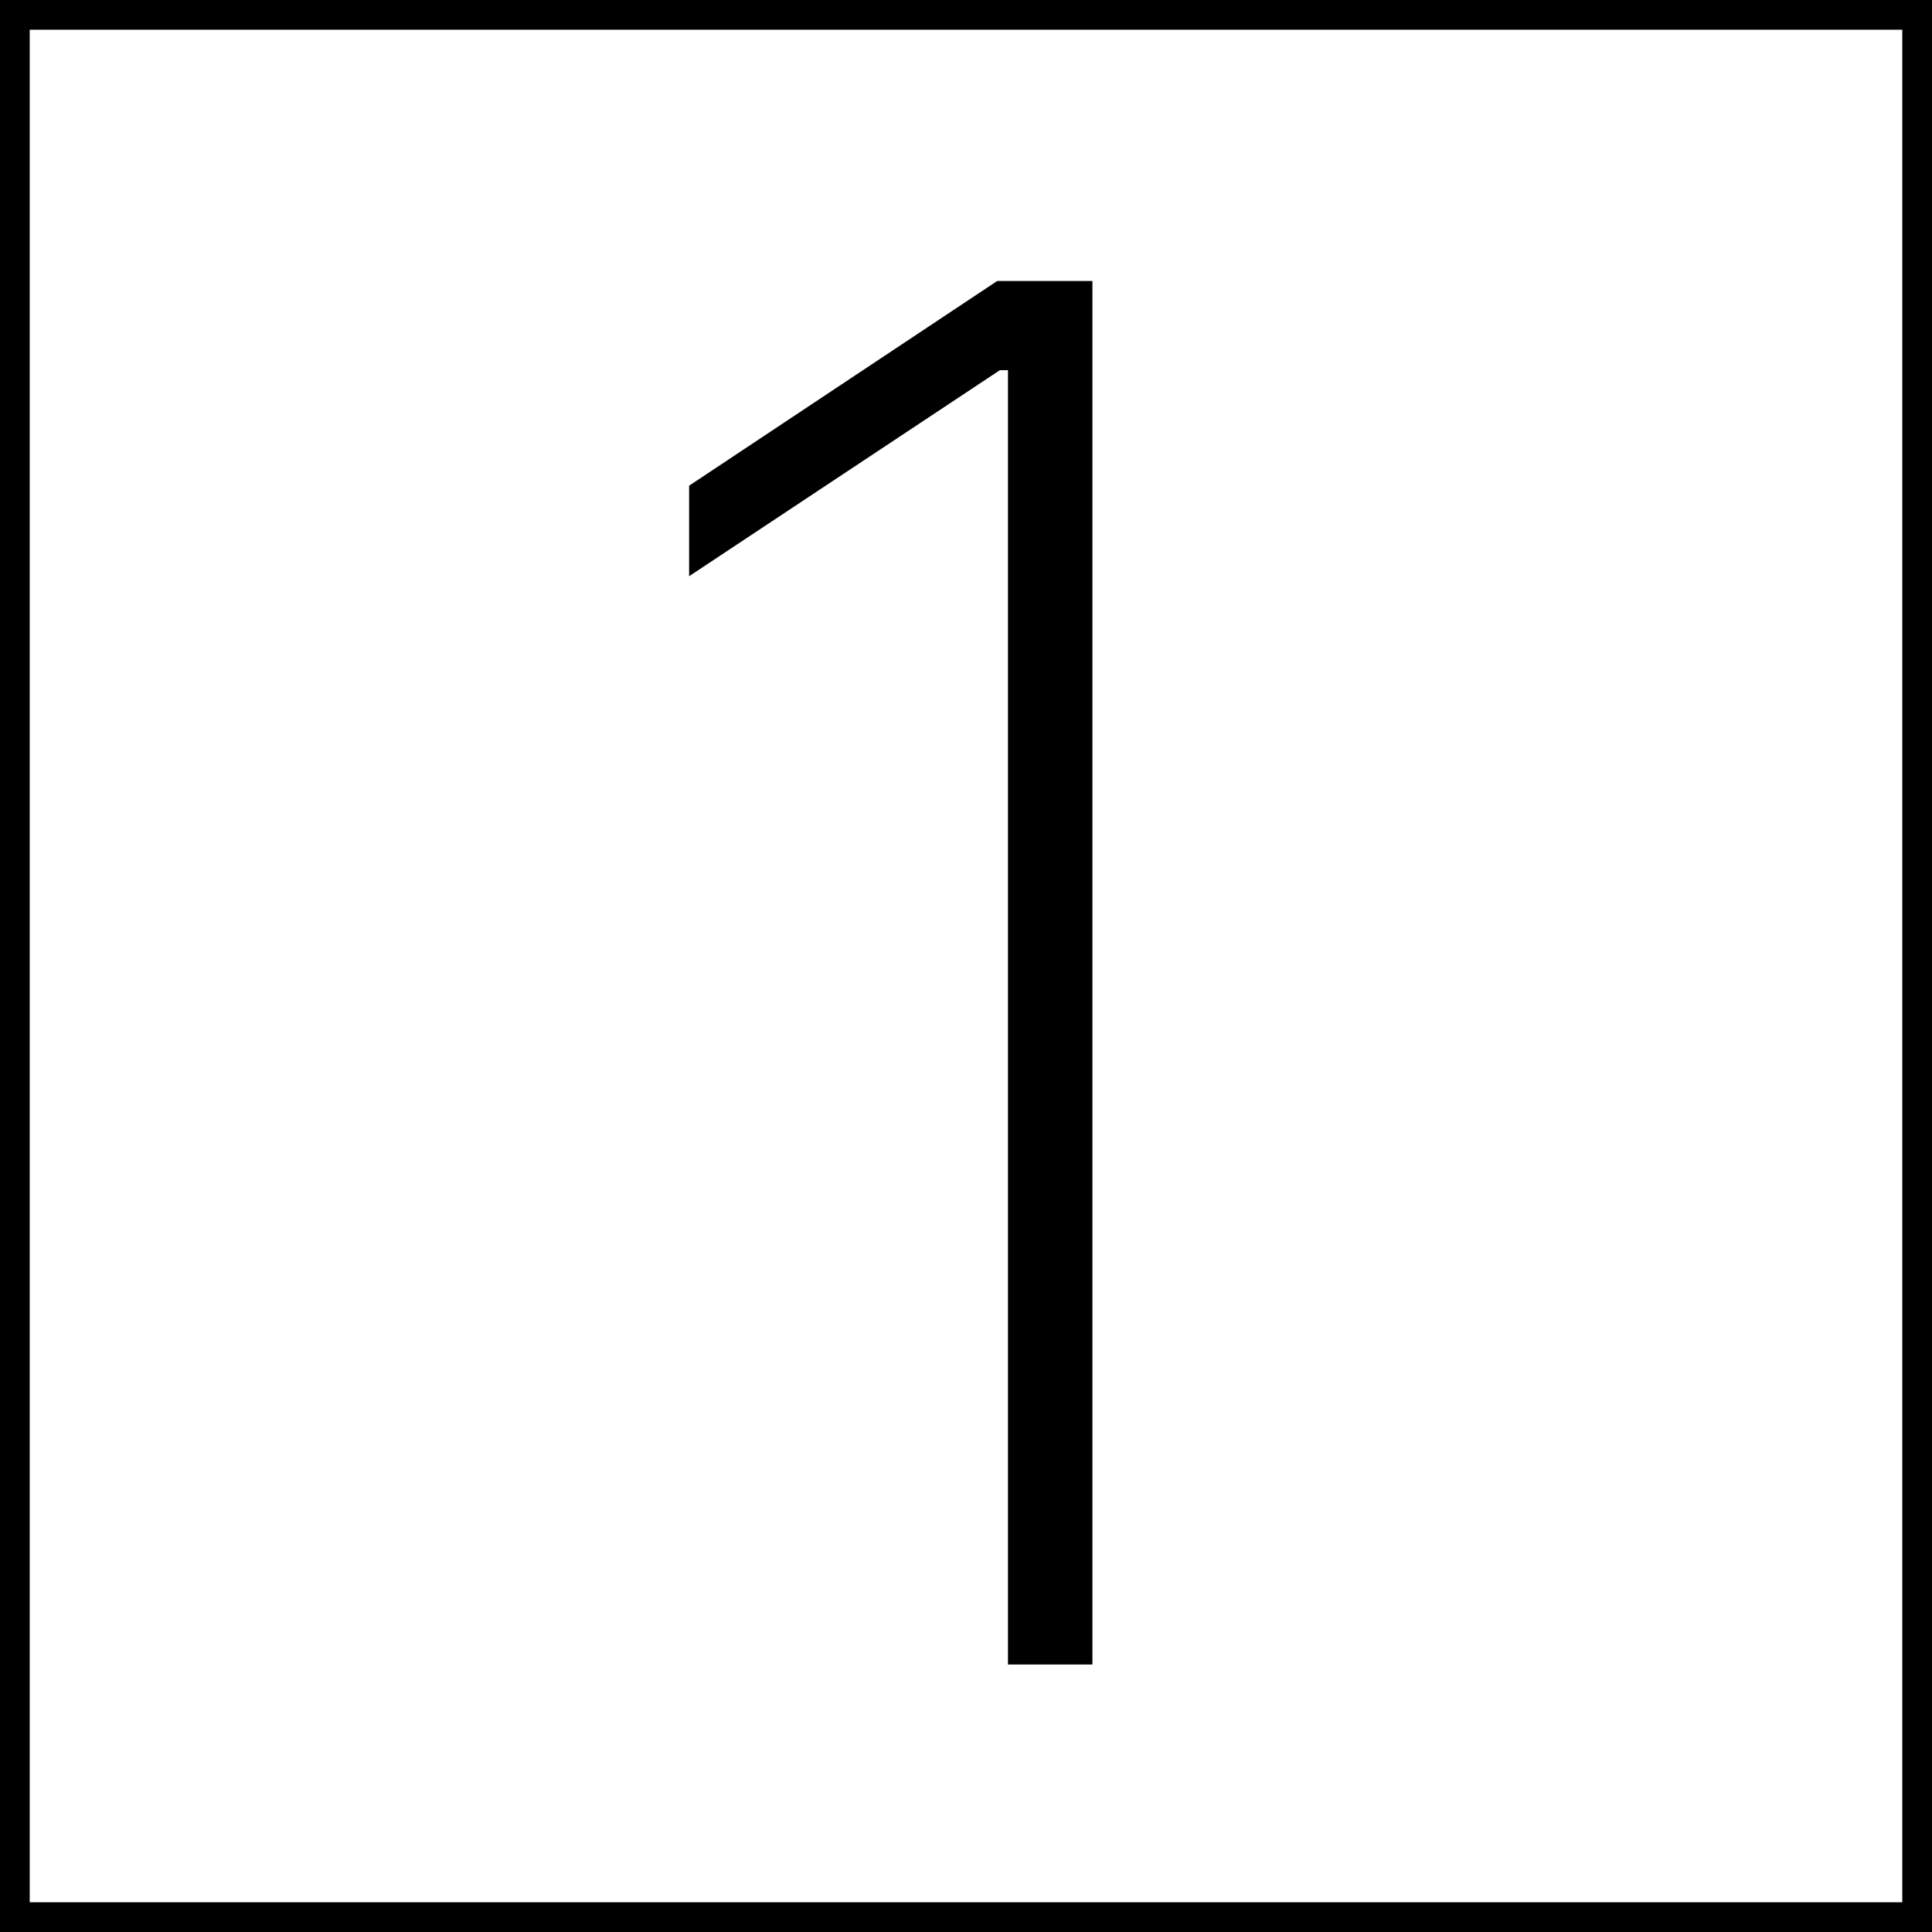
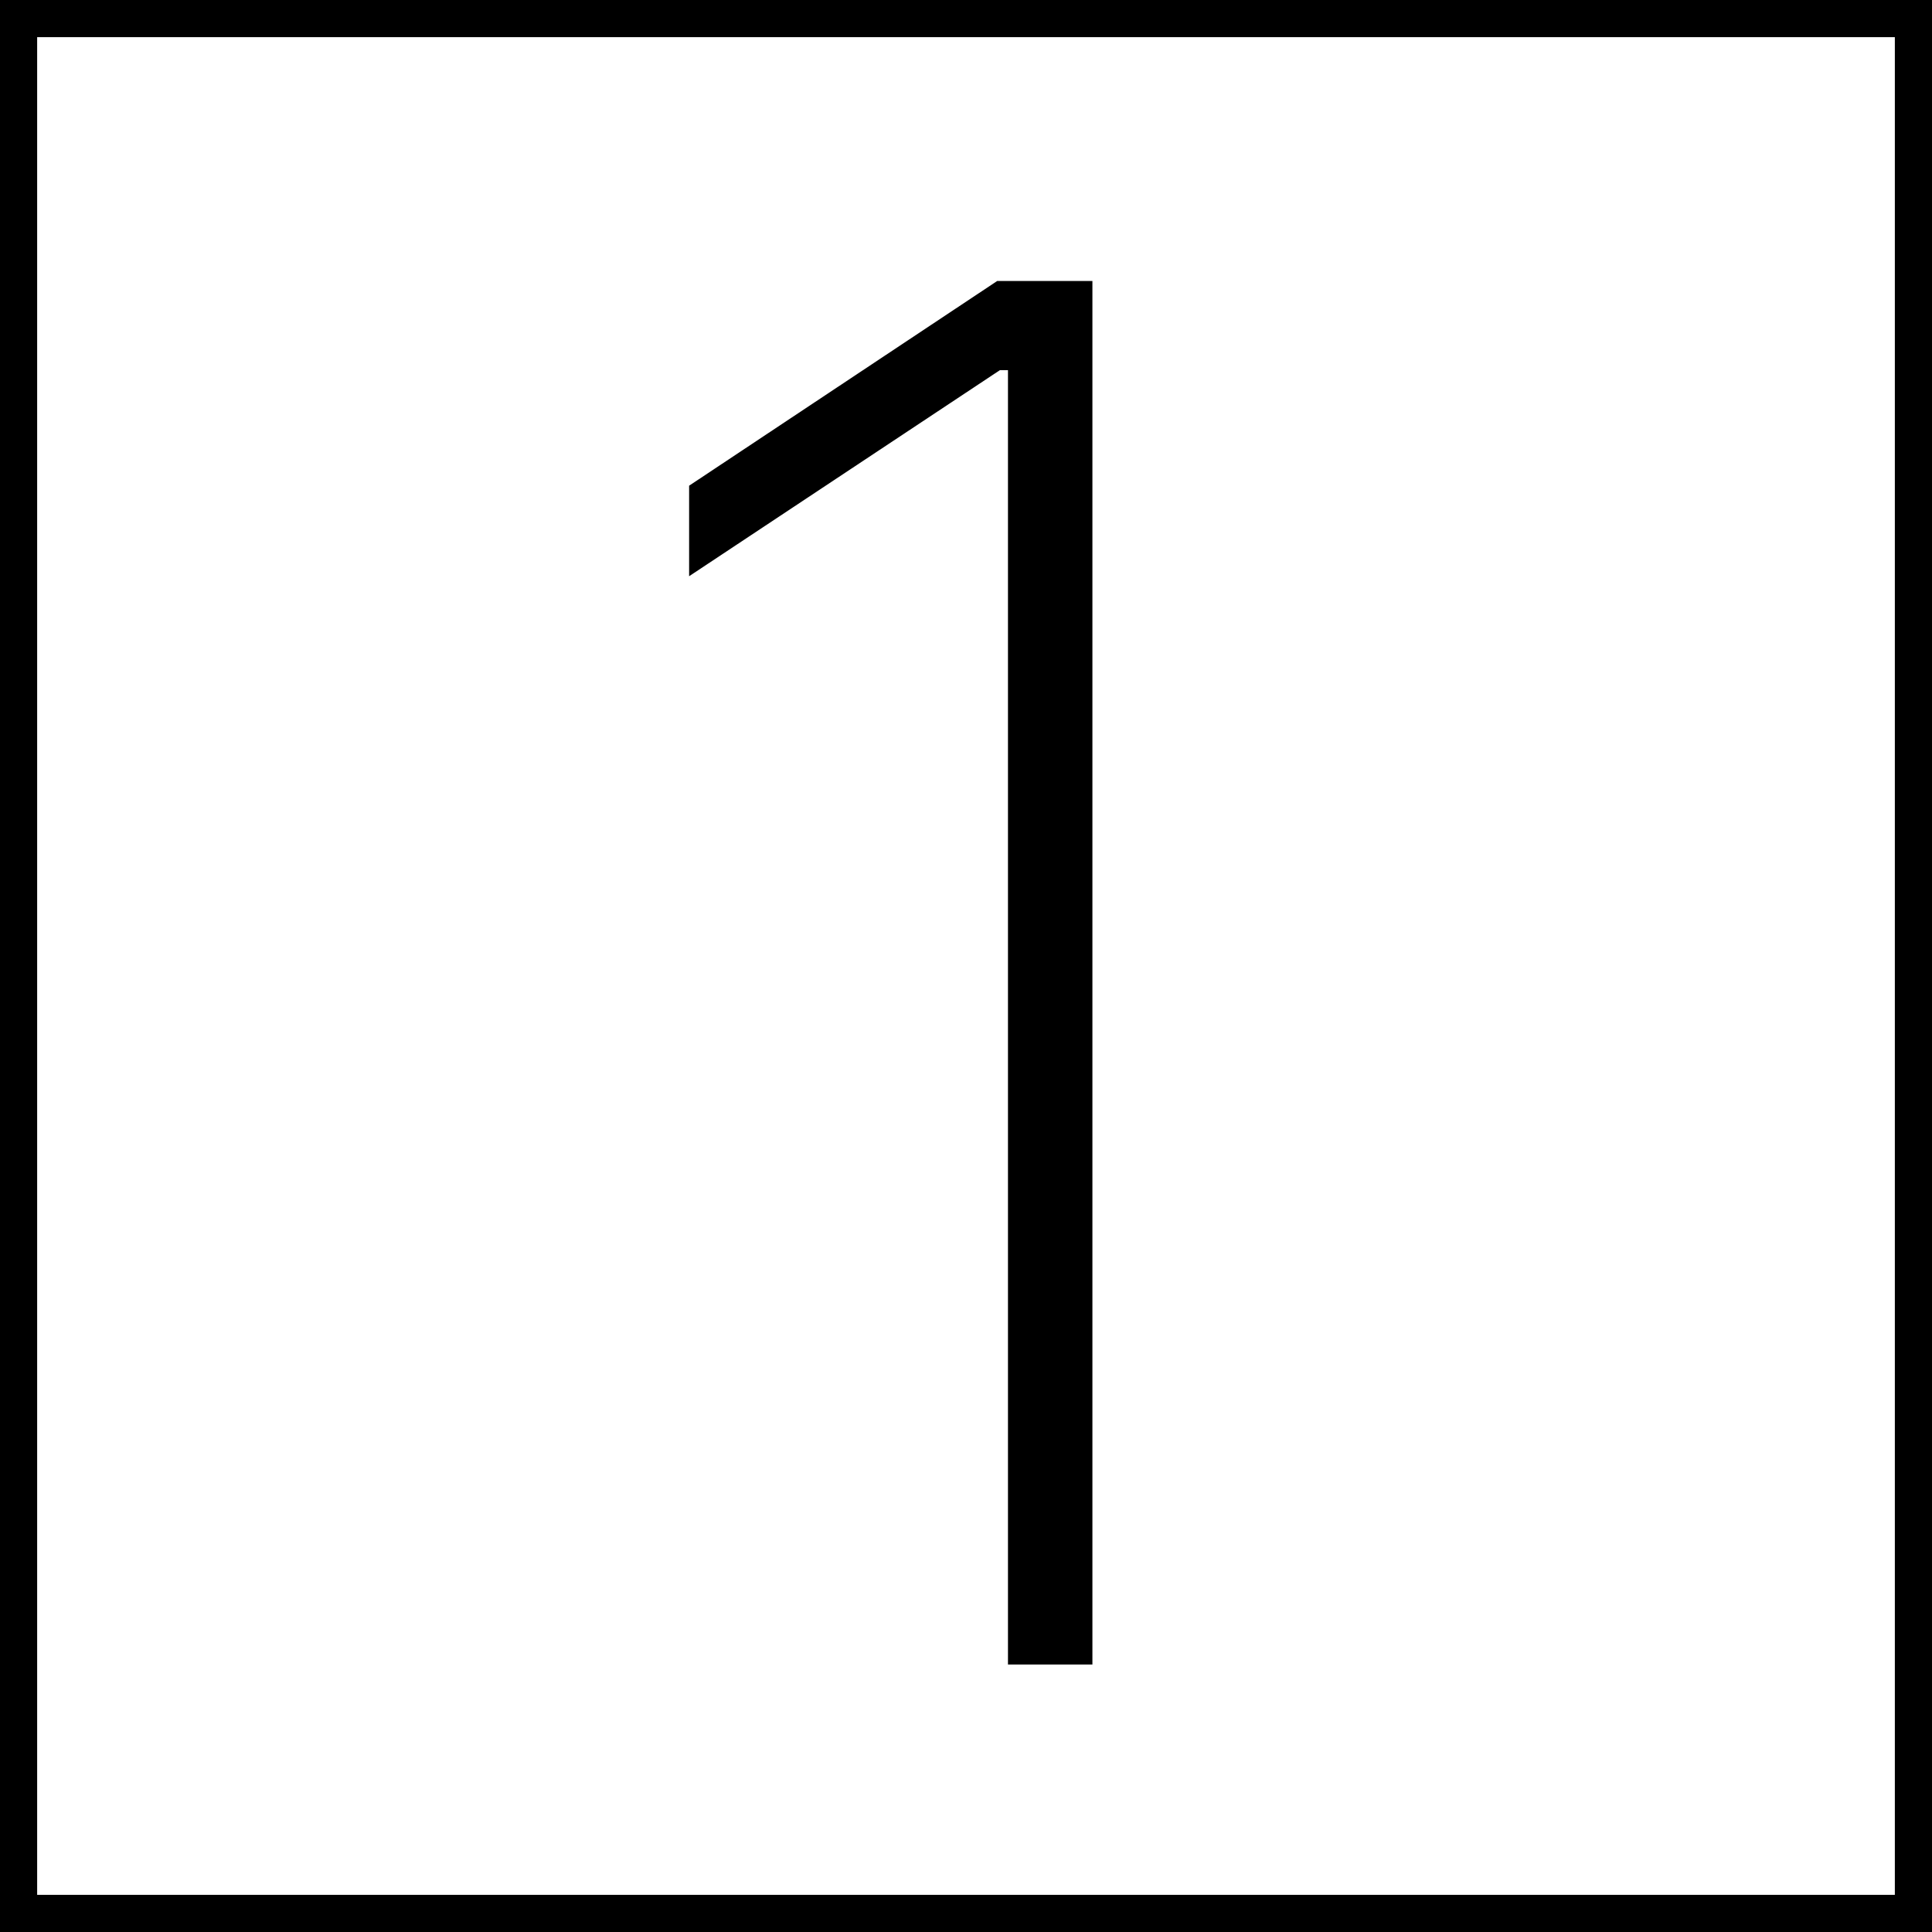
<svg xmlns="http://www.w3.org/2000/svg" width="65" height="65" viewBox="0 0 130 130" fill="none">
-   <rect x="1" y="1" width="128" height="128" stroke="black" stroke-width="2" />
+   <rect x="1" y="1" width="128" height="128" stroke="black" stroke-width="3" />
  <path d="M73.506 18.909V112H67.824V24.909H67.278L46.369 38.773V32.682L67.097 18.909H73.506Z" fill="black" />
</svg>
